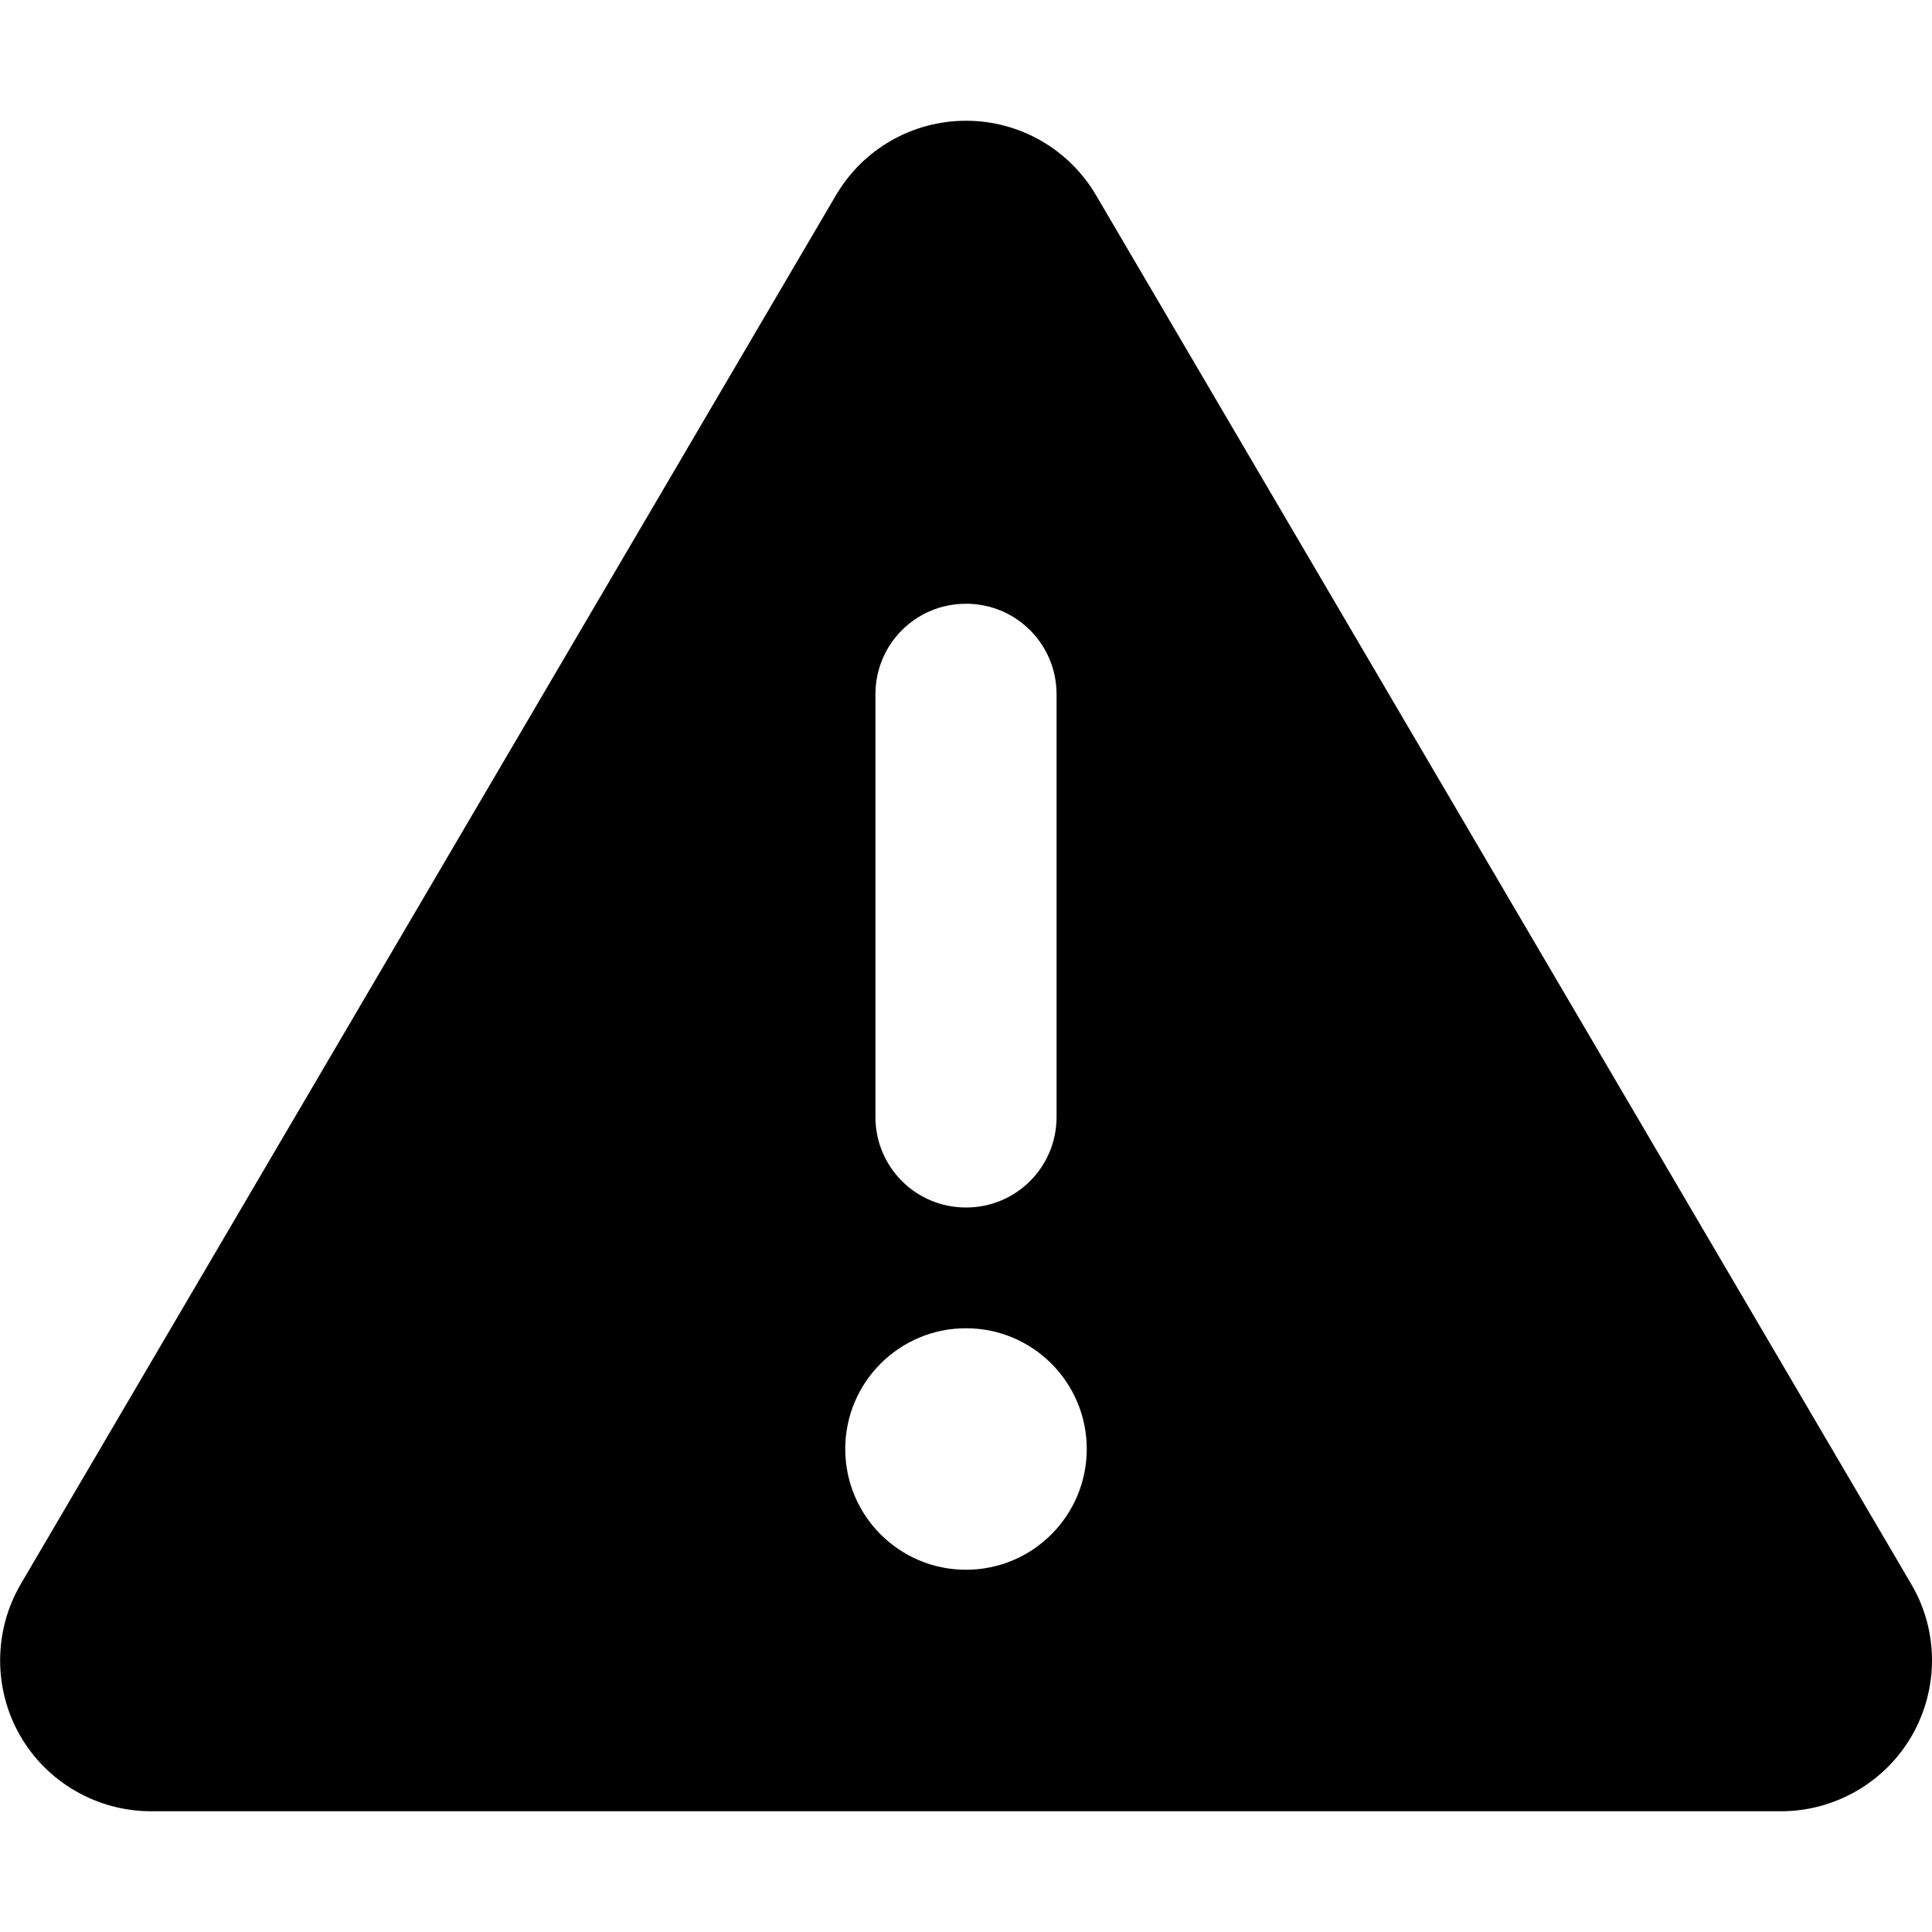
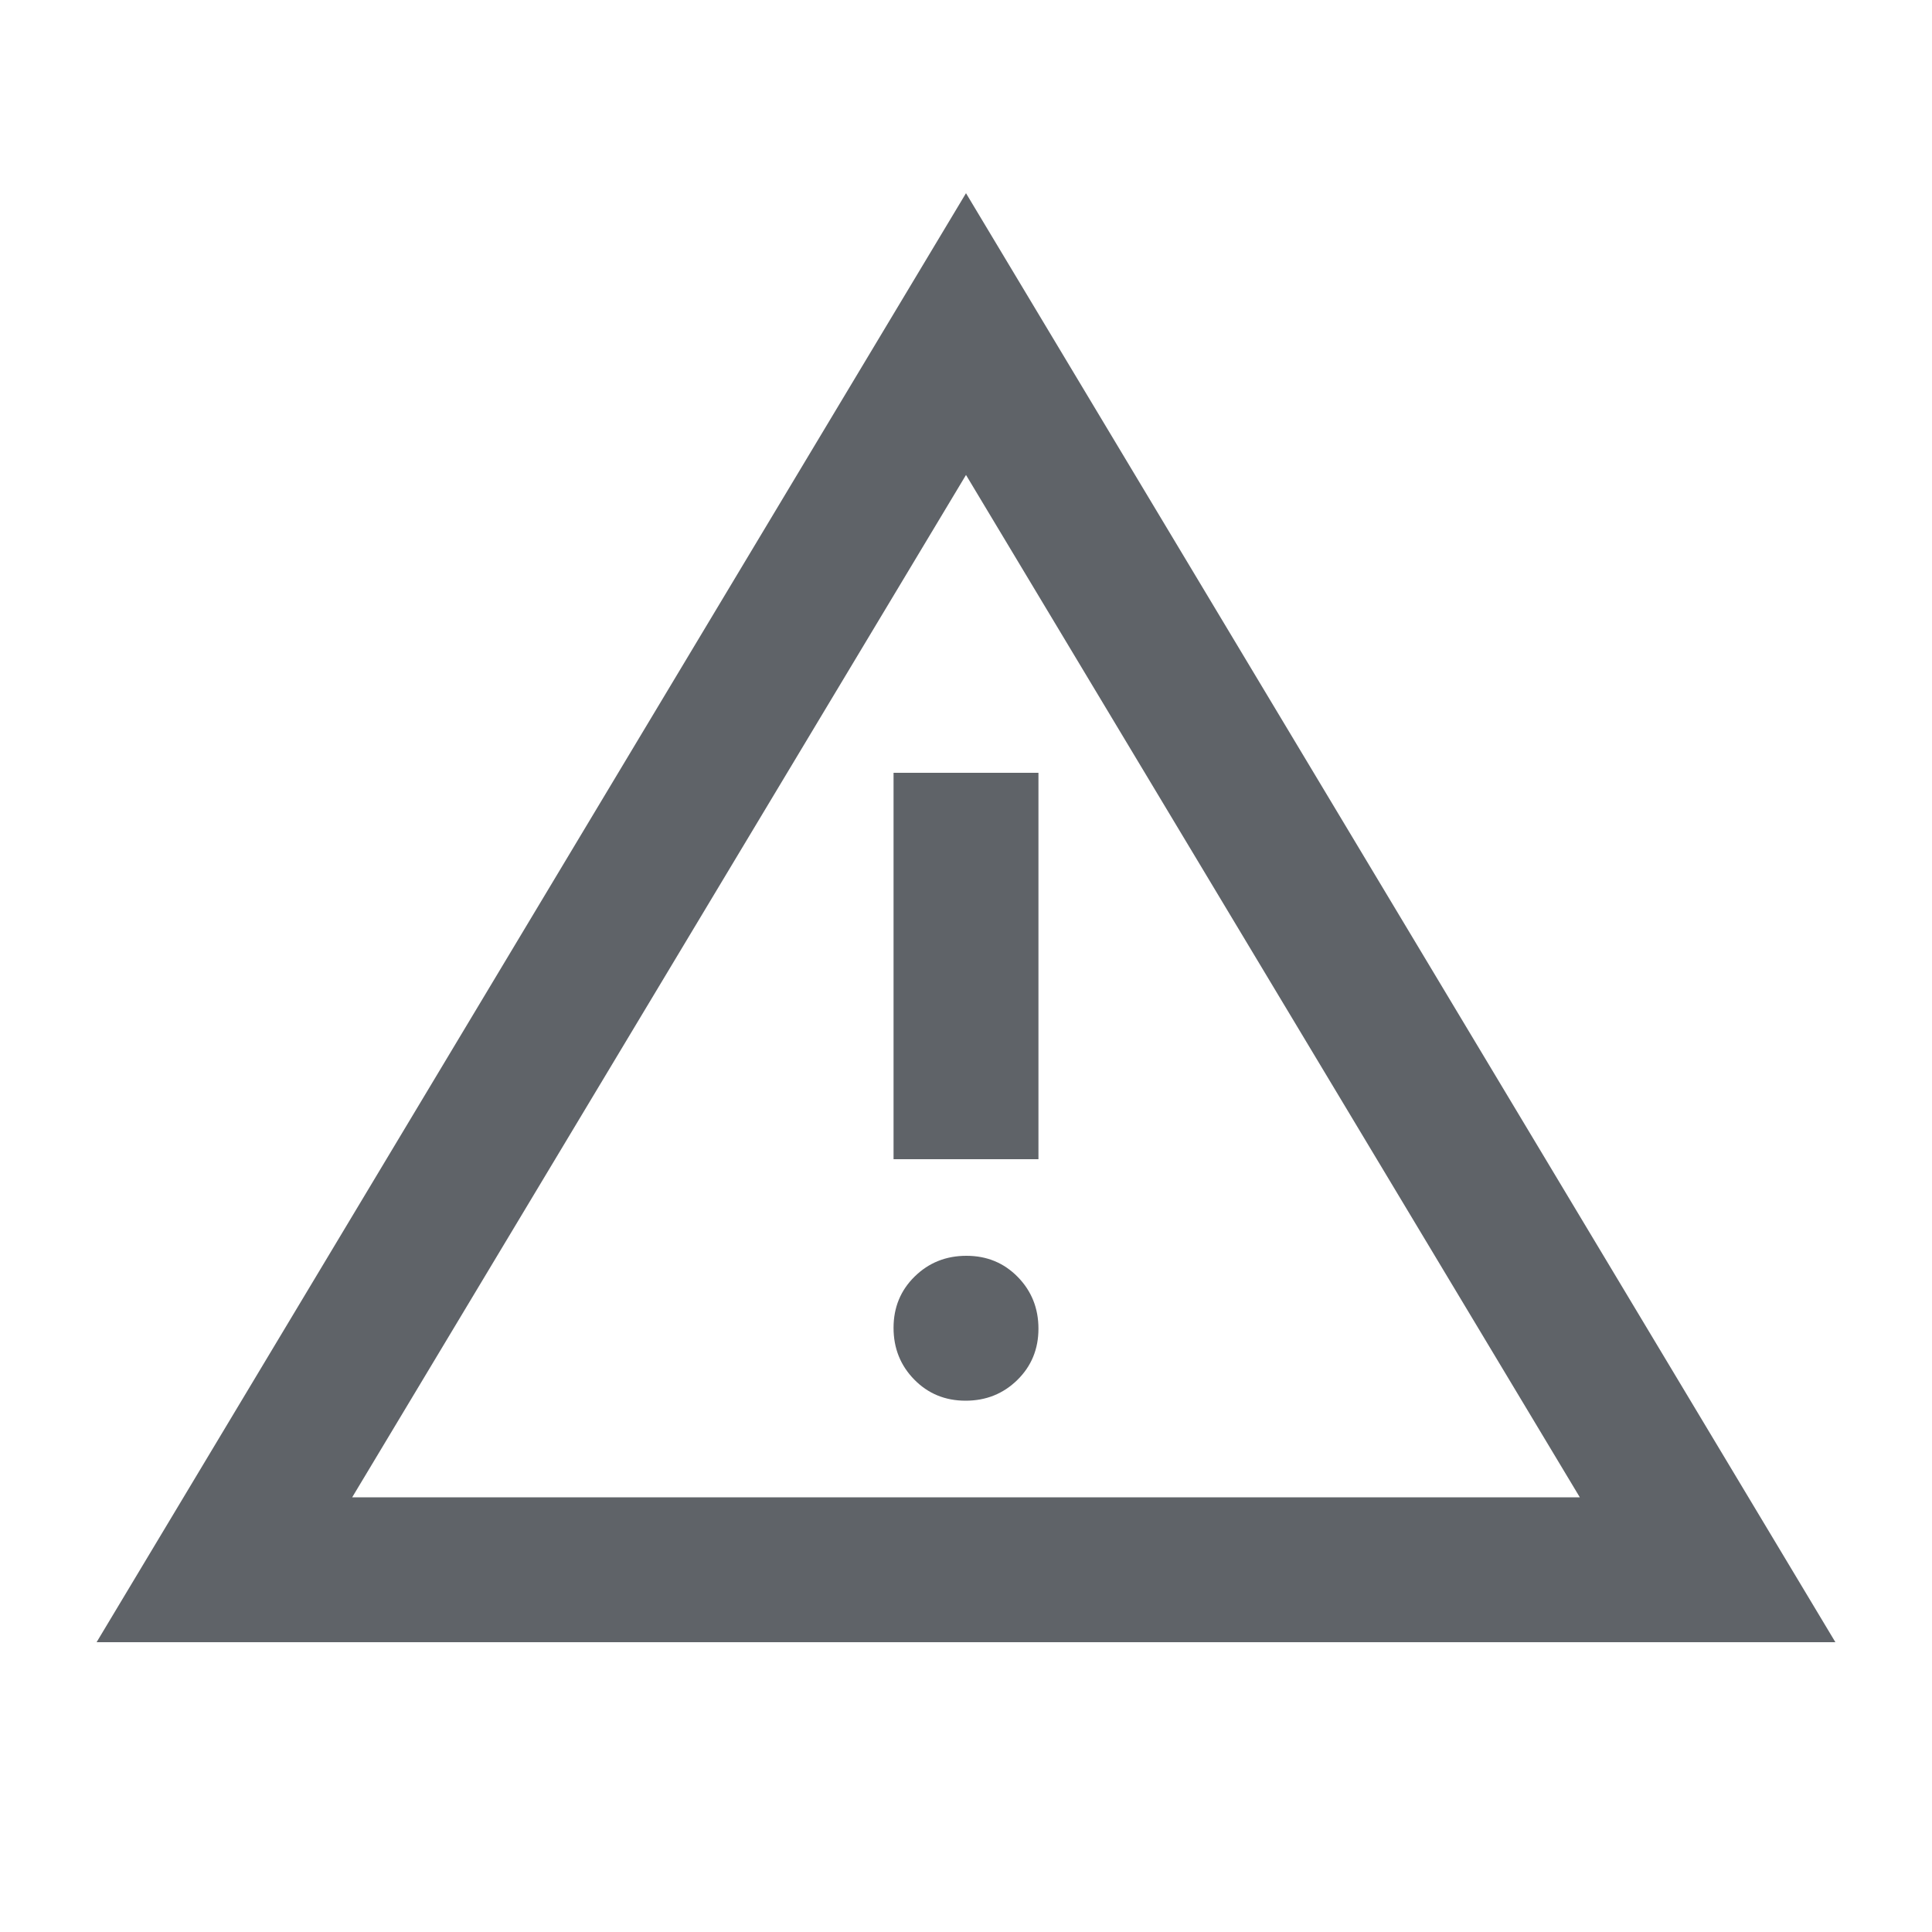
- <svg xmlns="http://www.w3.org/2000/svg" viewBox="0 0 512 512">
-   <path fill="currentColor" d="M256 32c14.2 0 27.3 7.5 34.5 19.8l216 368c7.3 12.4 7.3 27.7 .2 40.1S486.3 480 472 480L40 480c-14.3 0-27.6-7.7-34.7-20.1s-7-27.8 .2-40.1l216-368C228.7 39.5 241.8 32 256 32zm0 128c-13.3 0-24 10.7-24 24l0 112c0 13.3 10.7 24 24 24s24-10.7 24-24l0-112c0-13.3-10.7-24-24-24zm32 224a32 32 0 1 0 -64 0 32 32 0 1 0 64 0z" />
+ <svg xmlns="http://www.w3.org/2000/svg" height="20px" viewBox="0 -960 960 960" width="20px" fill="#5f6368">
+   <path d="m48-144 432-720 432 720H48Zm127-72h610L480-724 175-216Zm304.79-48q15.21 0 25.71-10.29t10.5-25.5q0-15.21-10.29-25.71t-25.5-10.5q-15.21 0-25.71 10.29t-10.5 25.5q0 15.21 10.29 25.71t25.5 10.5ZM444-384h72v-192h-72v192Zm36-86Z" />
</svg>
